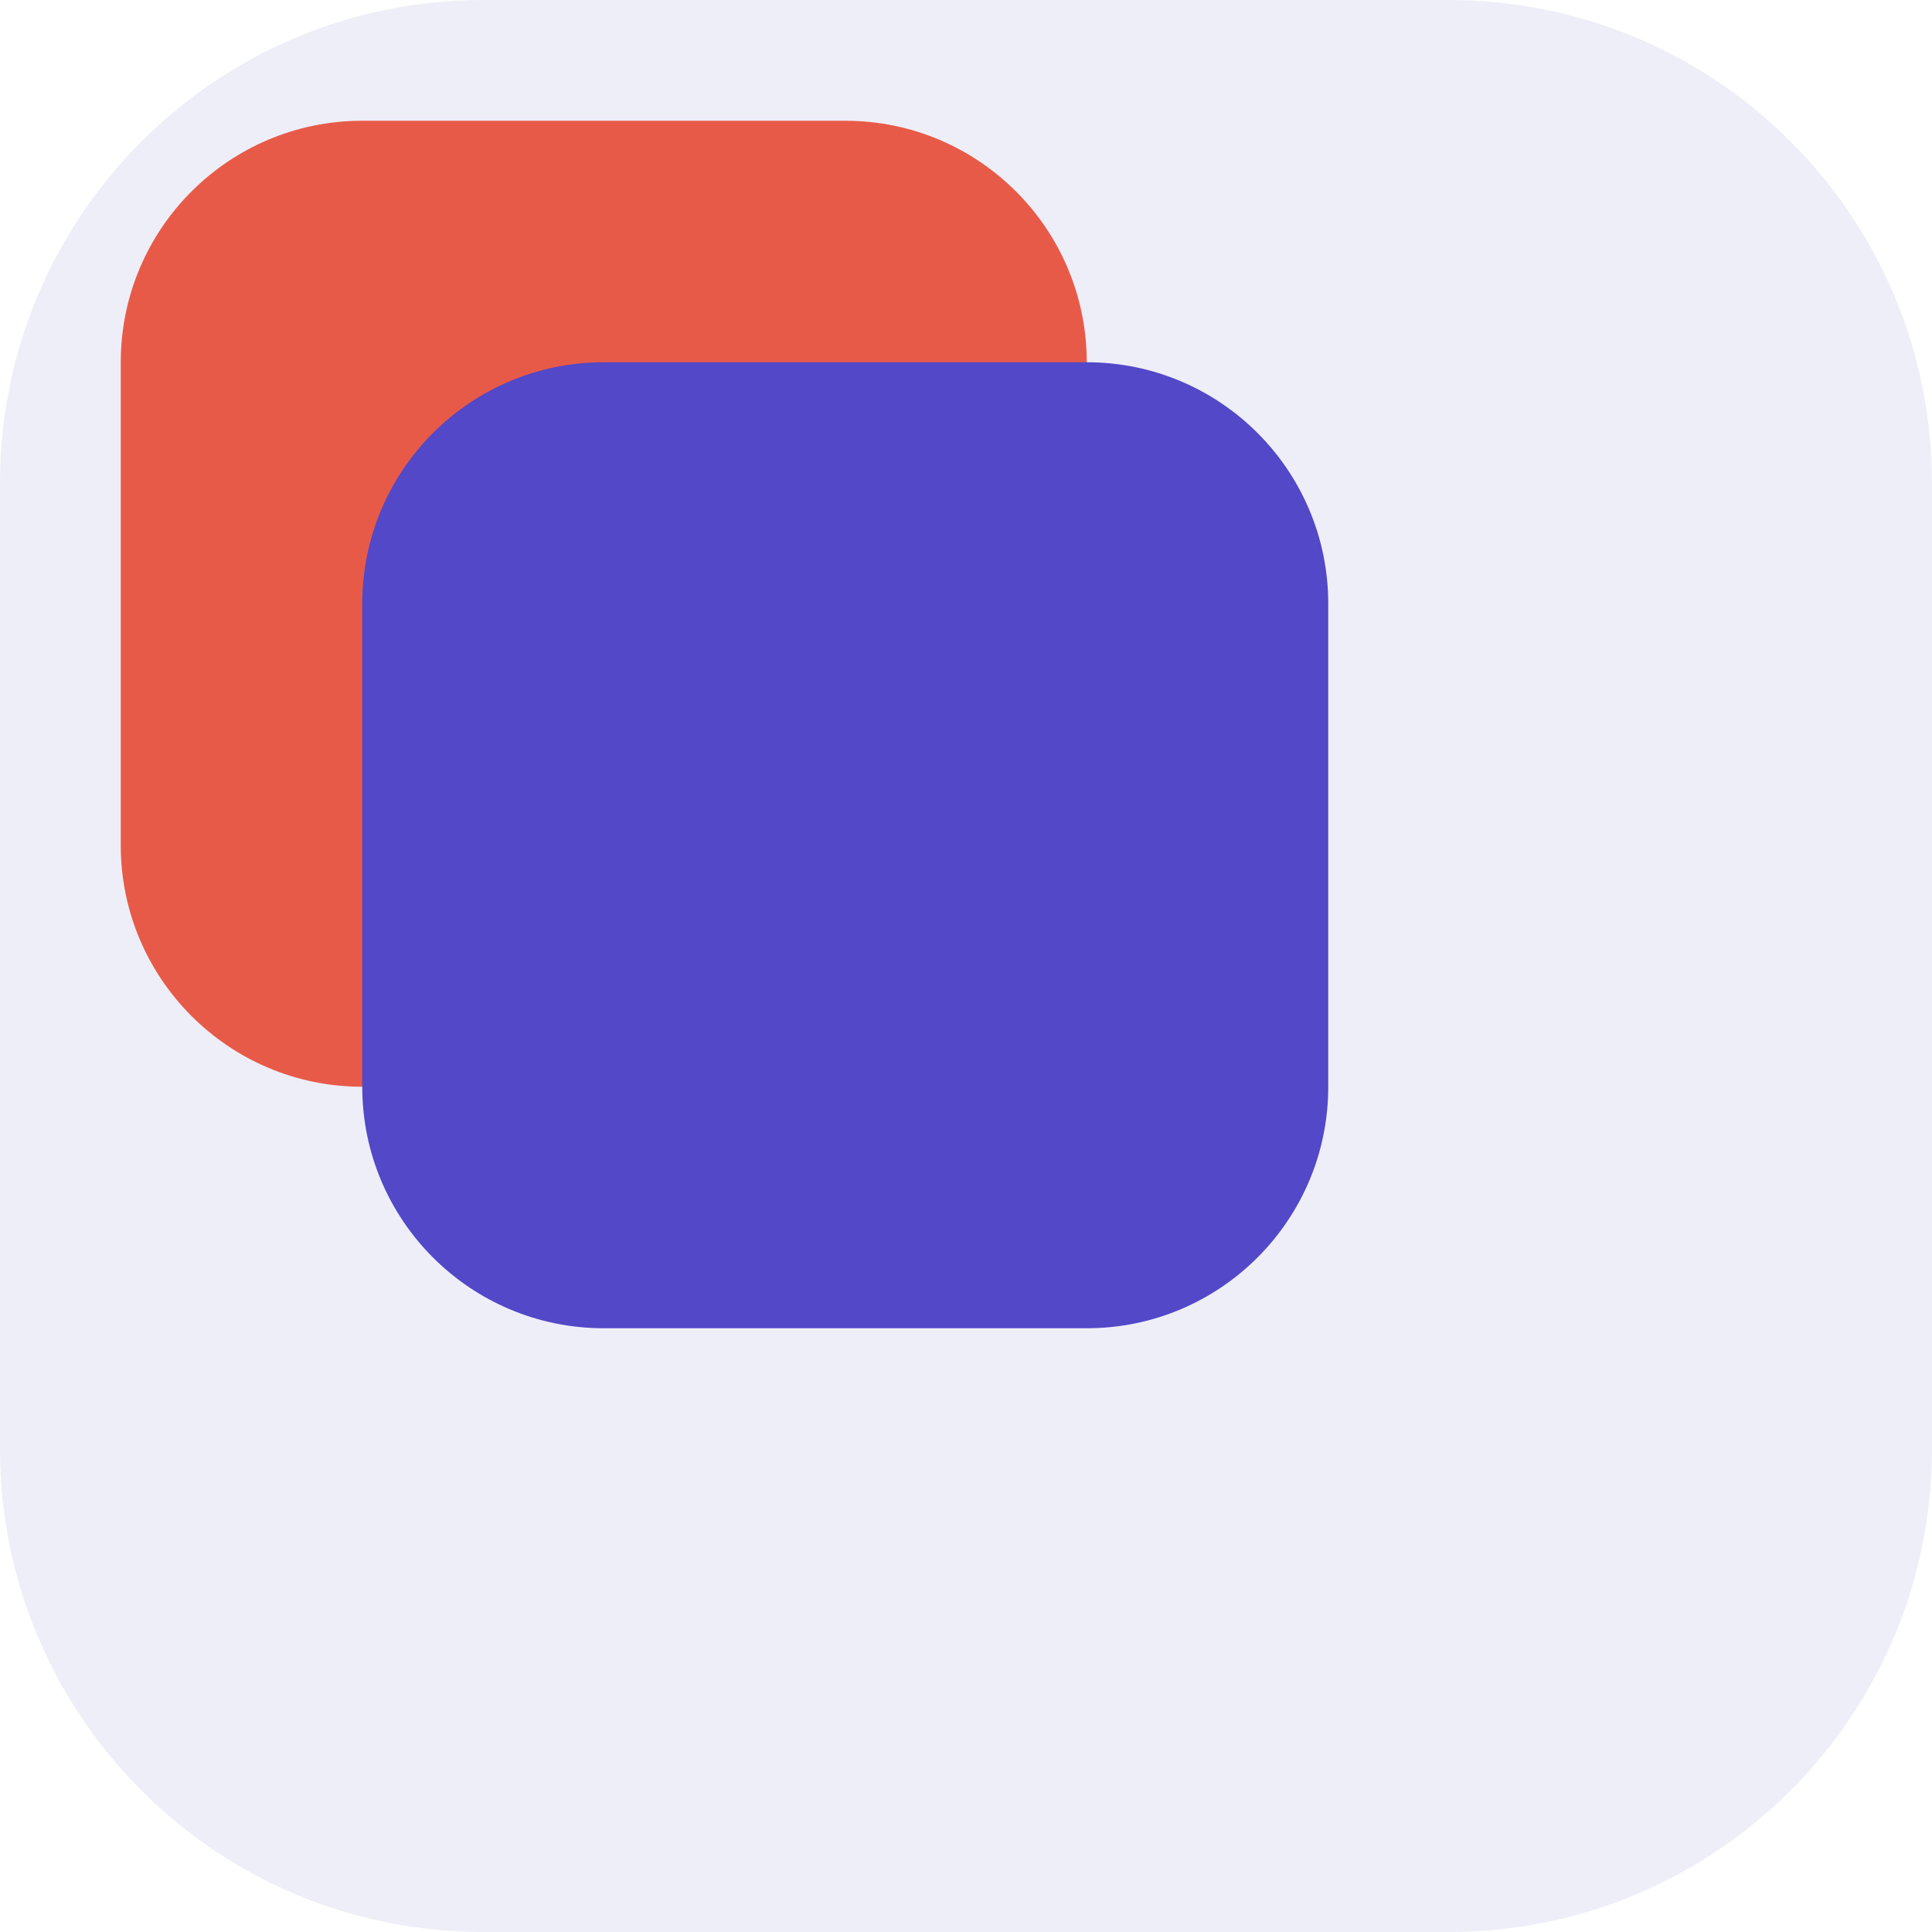
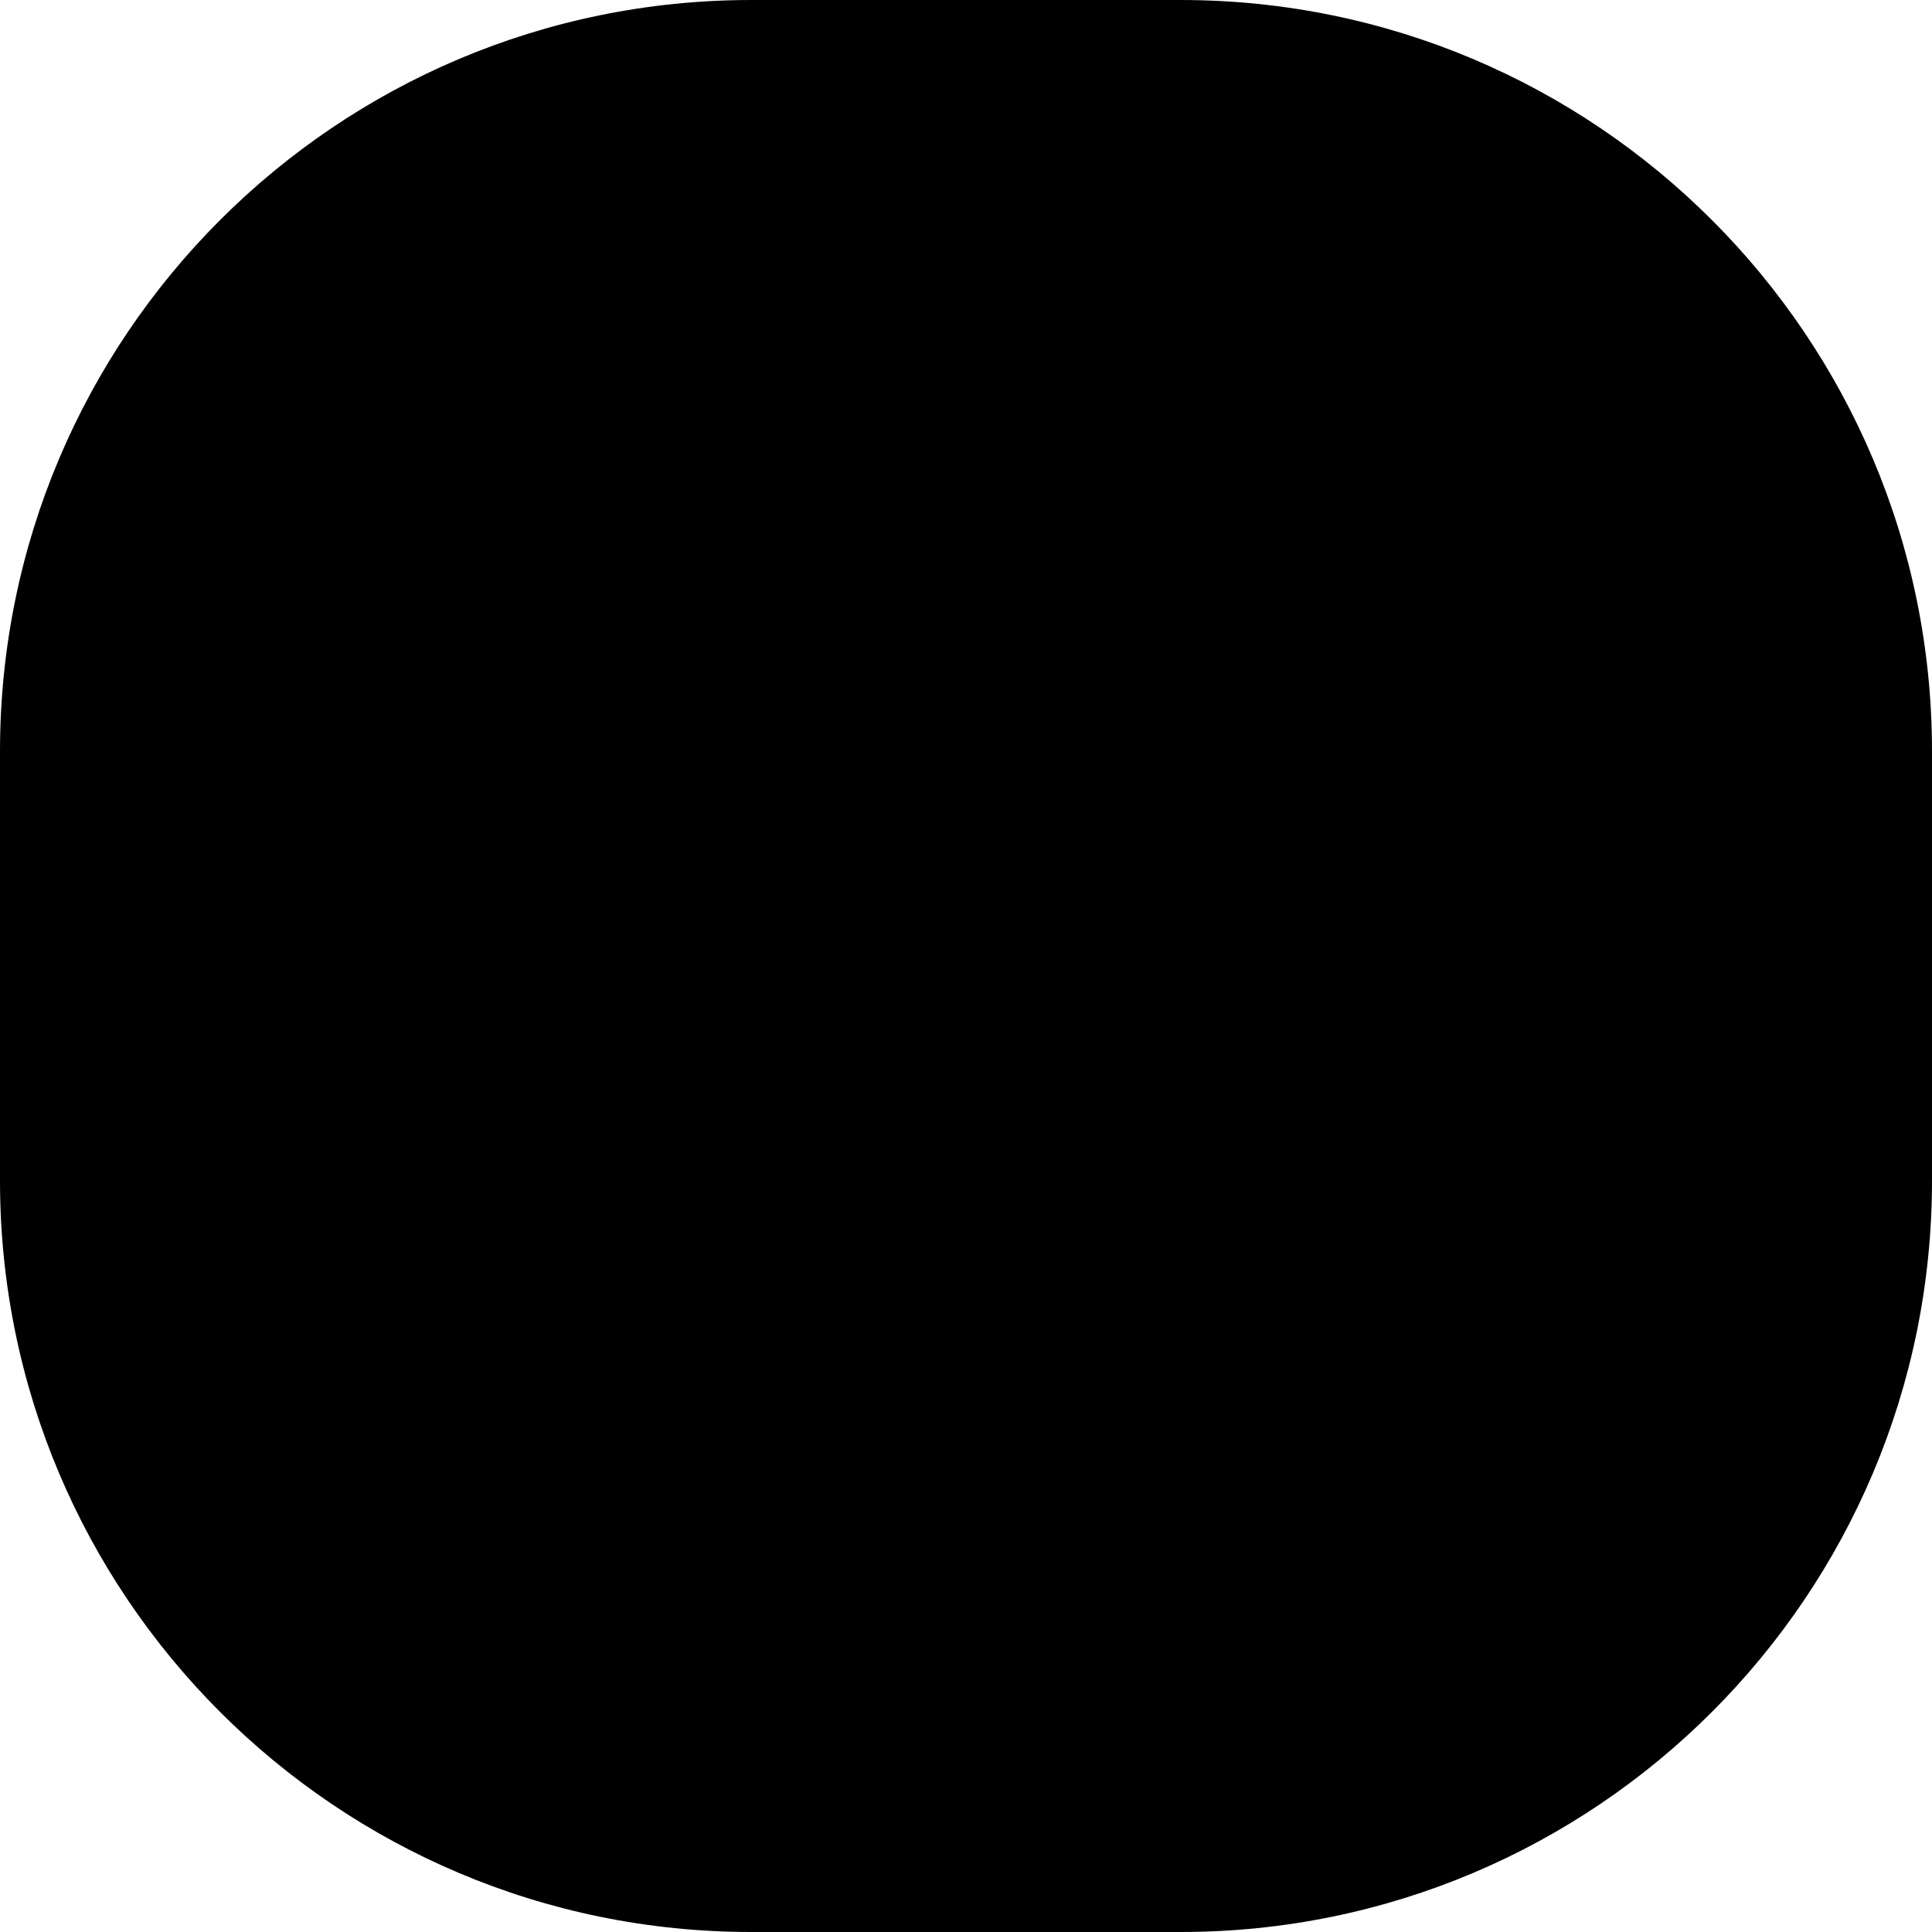
- <svg xmlns="http://www.w3.org/2000/svg" viewBox="0 0 32 32" role="img" aria-label="Junno">
-   <rect width="32" height="32" rx="8" fill="#EEEEF8" />
-   <rect x="2" y="2" width="16" height="16" rx="4" fill="#E85A48" />
-   <rect x="6" y="6" width="16" height="16" rx="4" fill="#5248C8" />
+ <svg xmlns="http://www.w3.org/2000/svg" viewBox="0 0 36 36" role="img" aria-label="Junno">
+   <rect width="36" height="36" rx="14" fill="oklch(0.52 0.2 278 / 0.15)" />
+   <rect x="12" y="12" width="20" height="20" rx="8" fill="oklch(0.63 0.21 28)" />
+   <rect x="4" y="4" width="20" height="20" rx="8" fill="oklch(0.52 0.2 278)" />
</svg>
